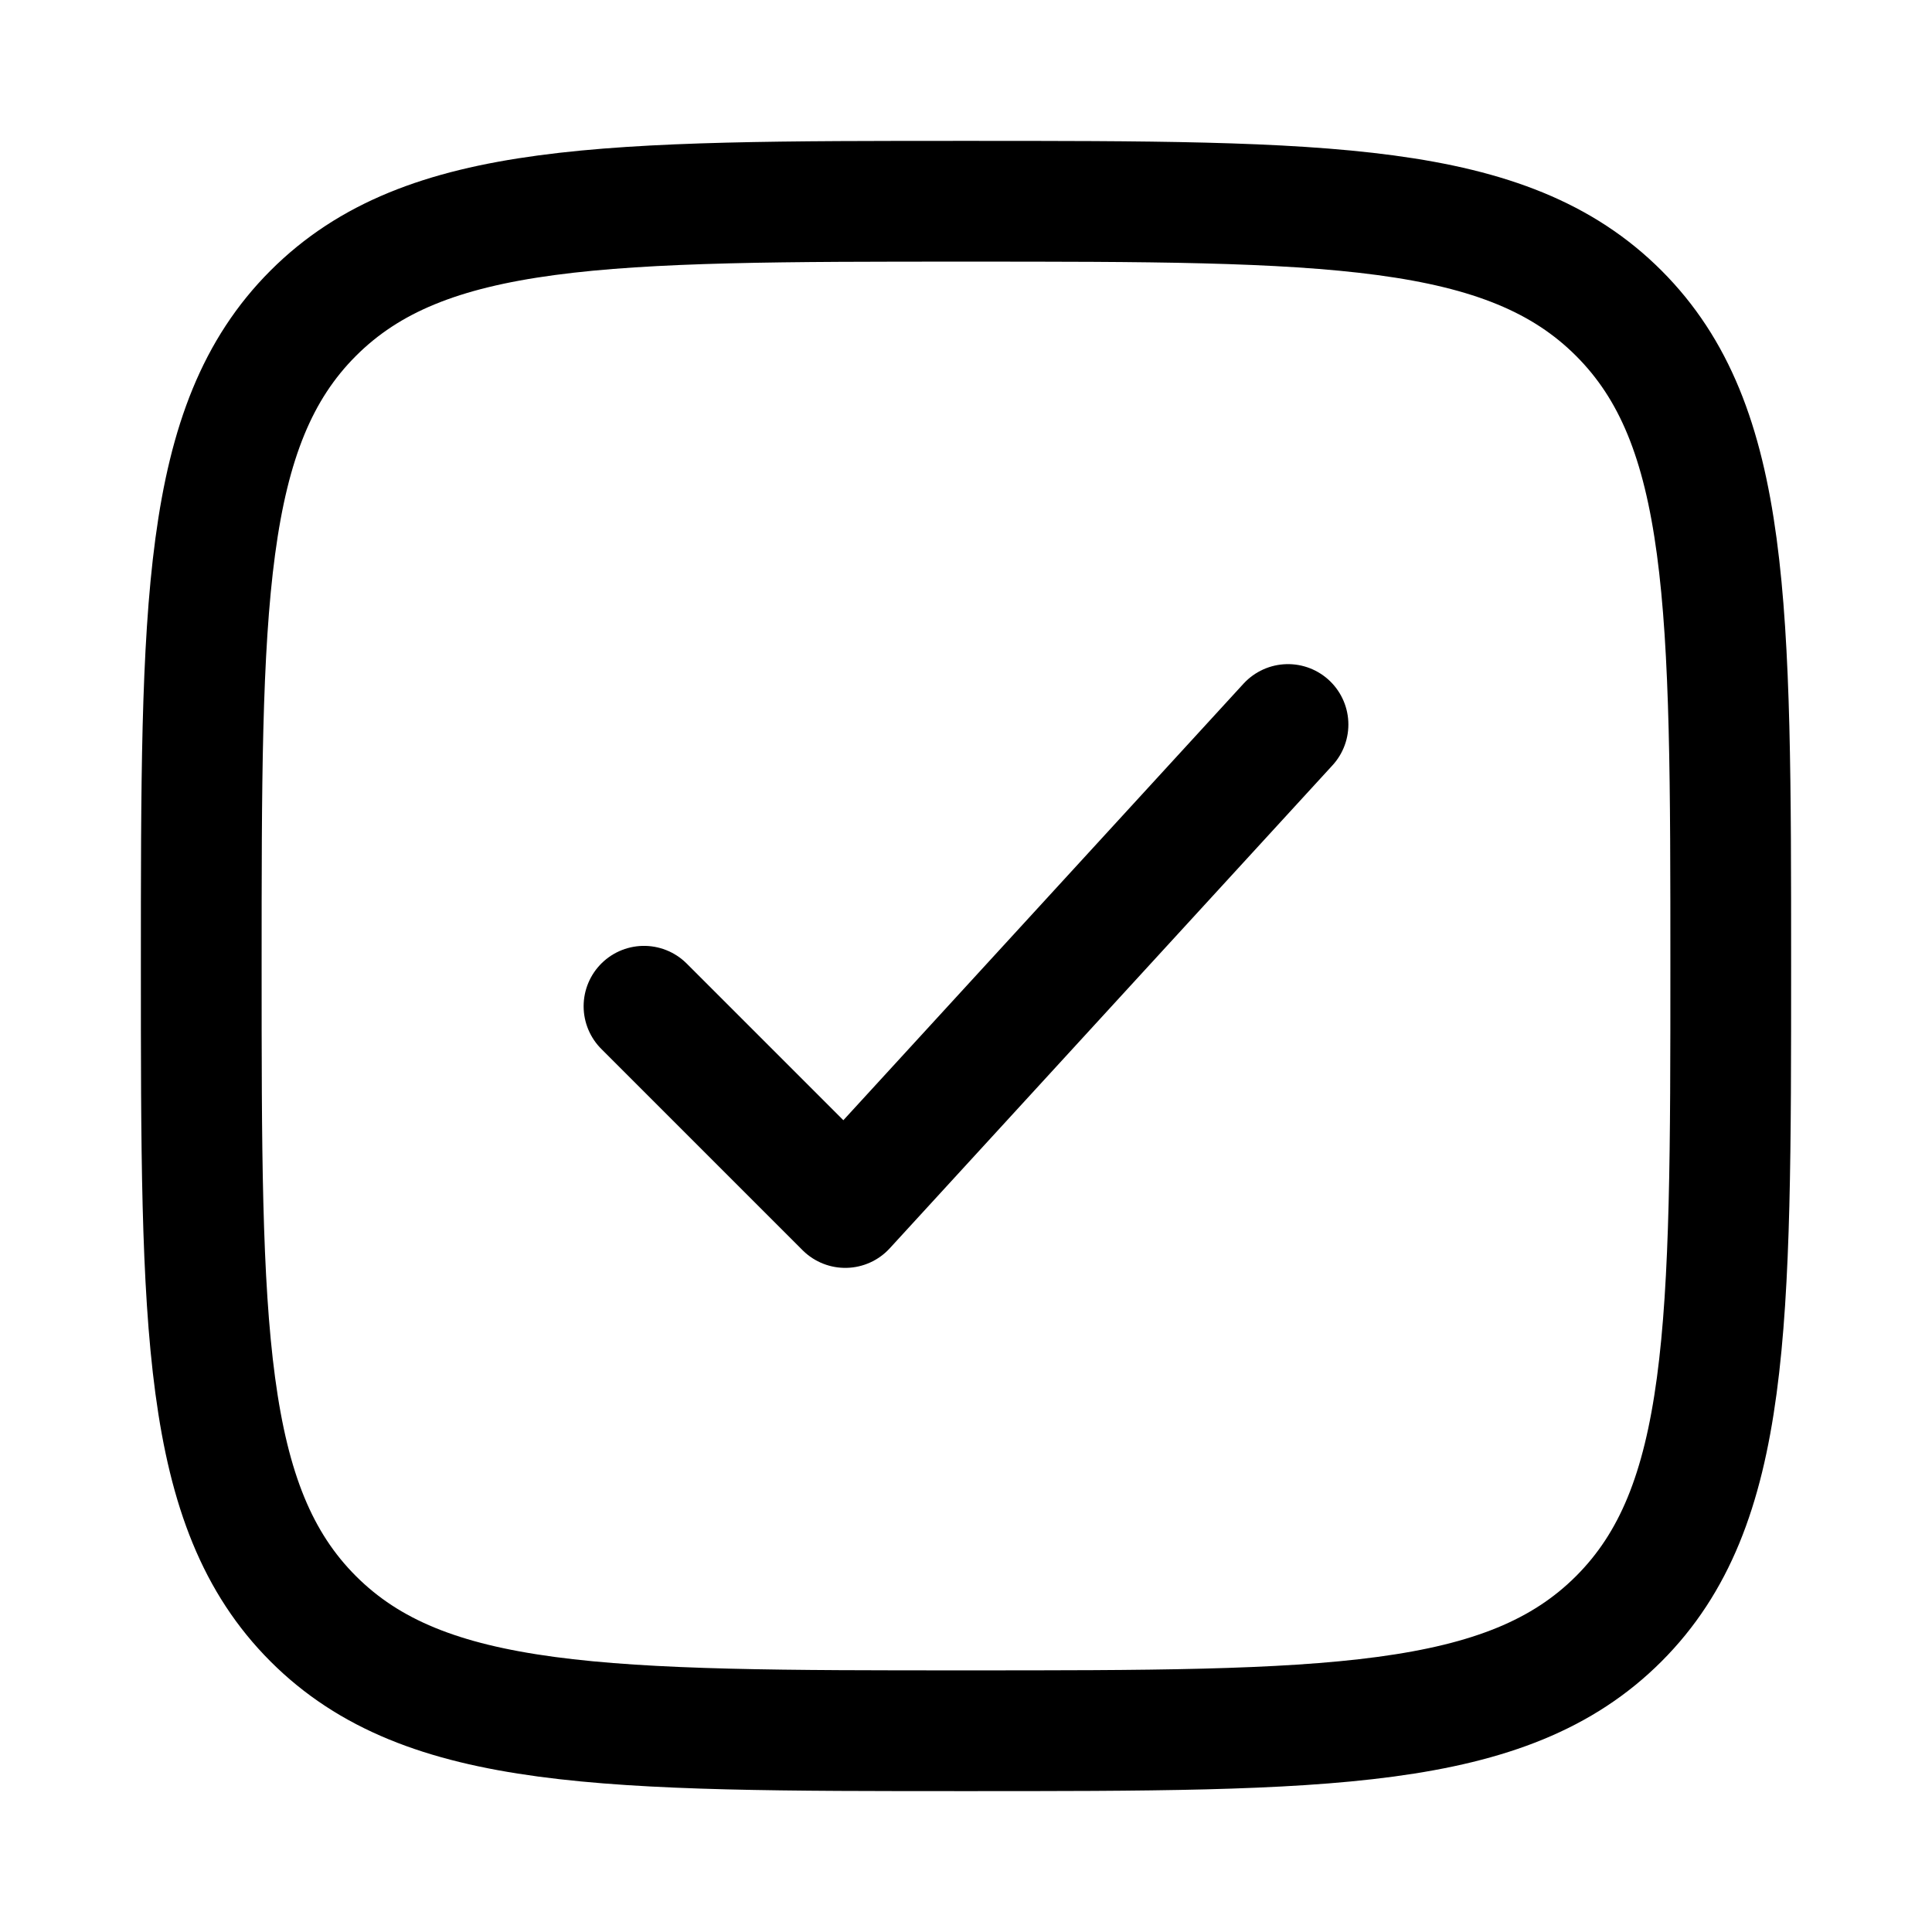
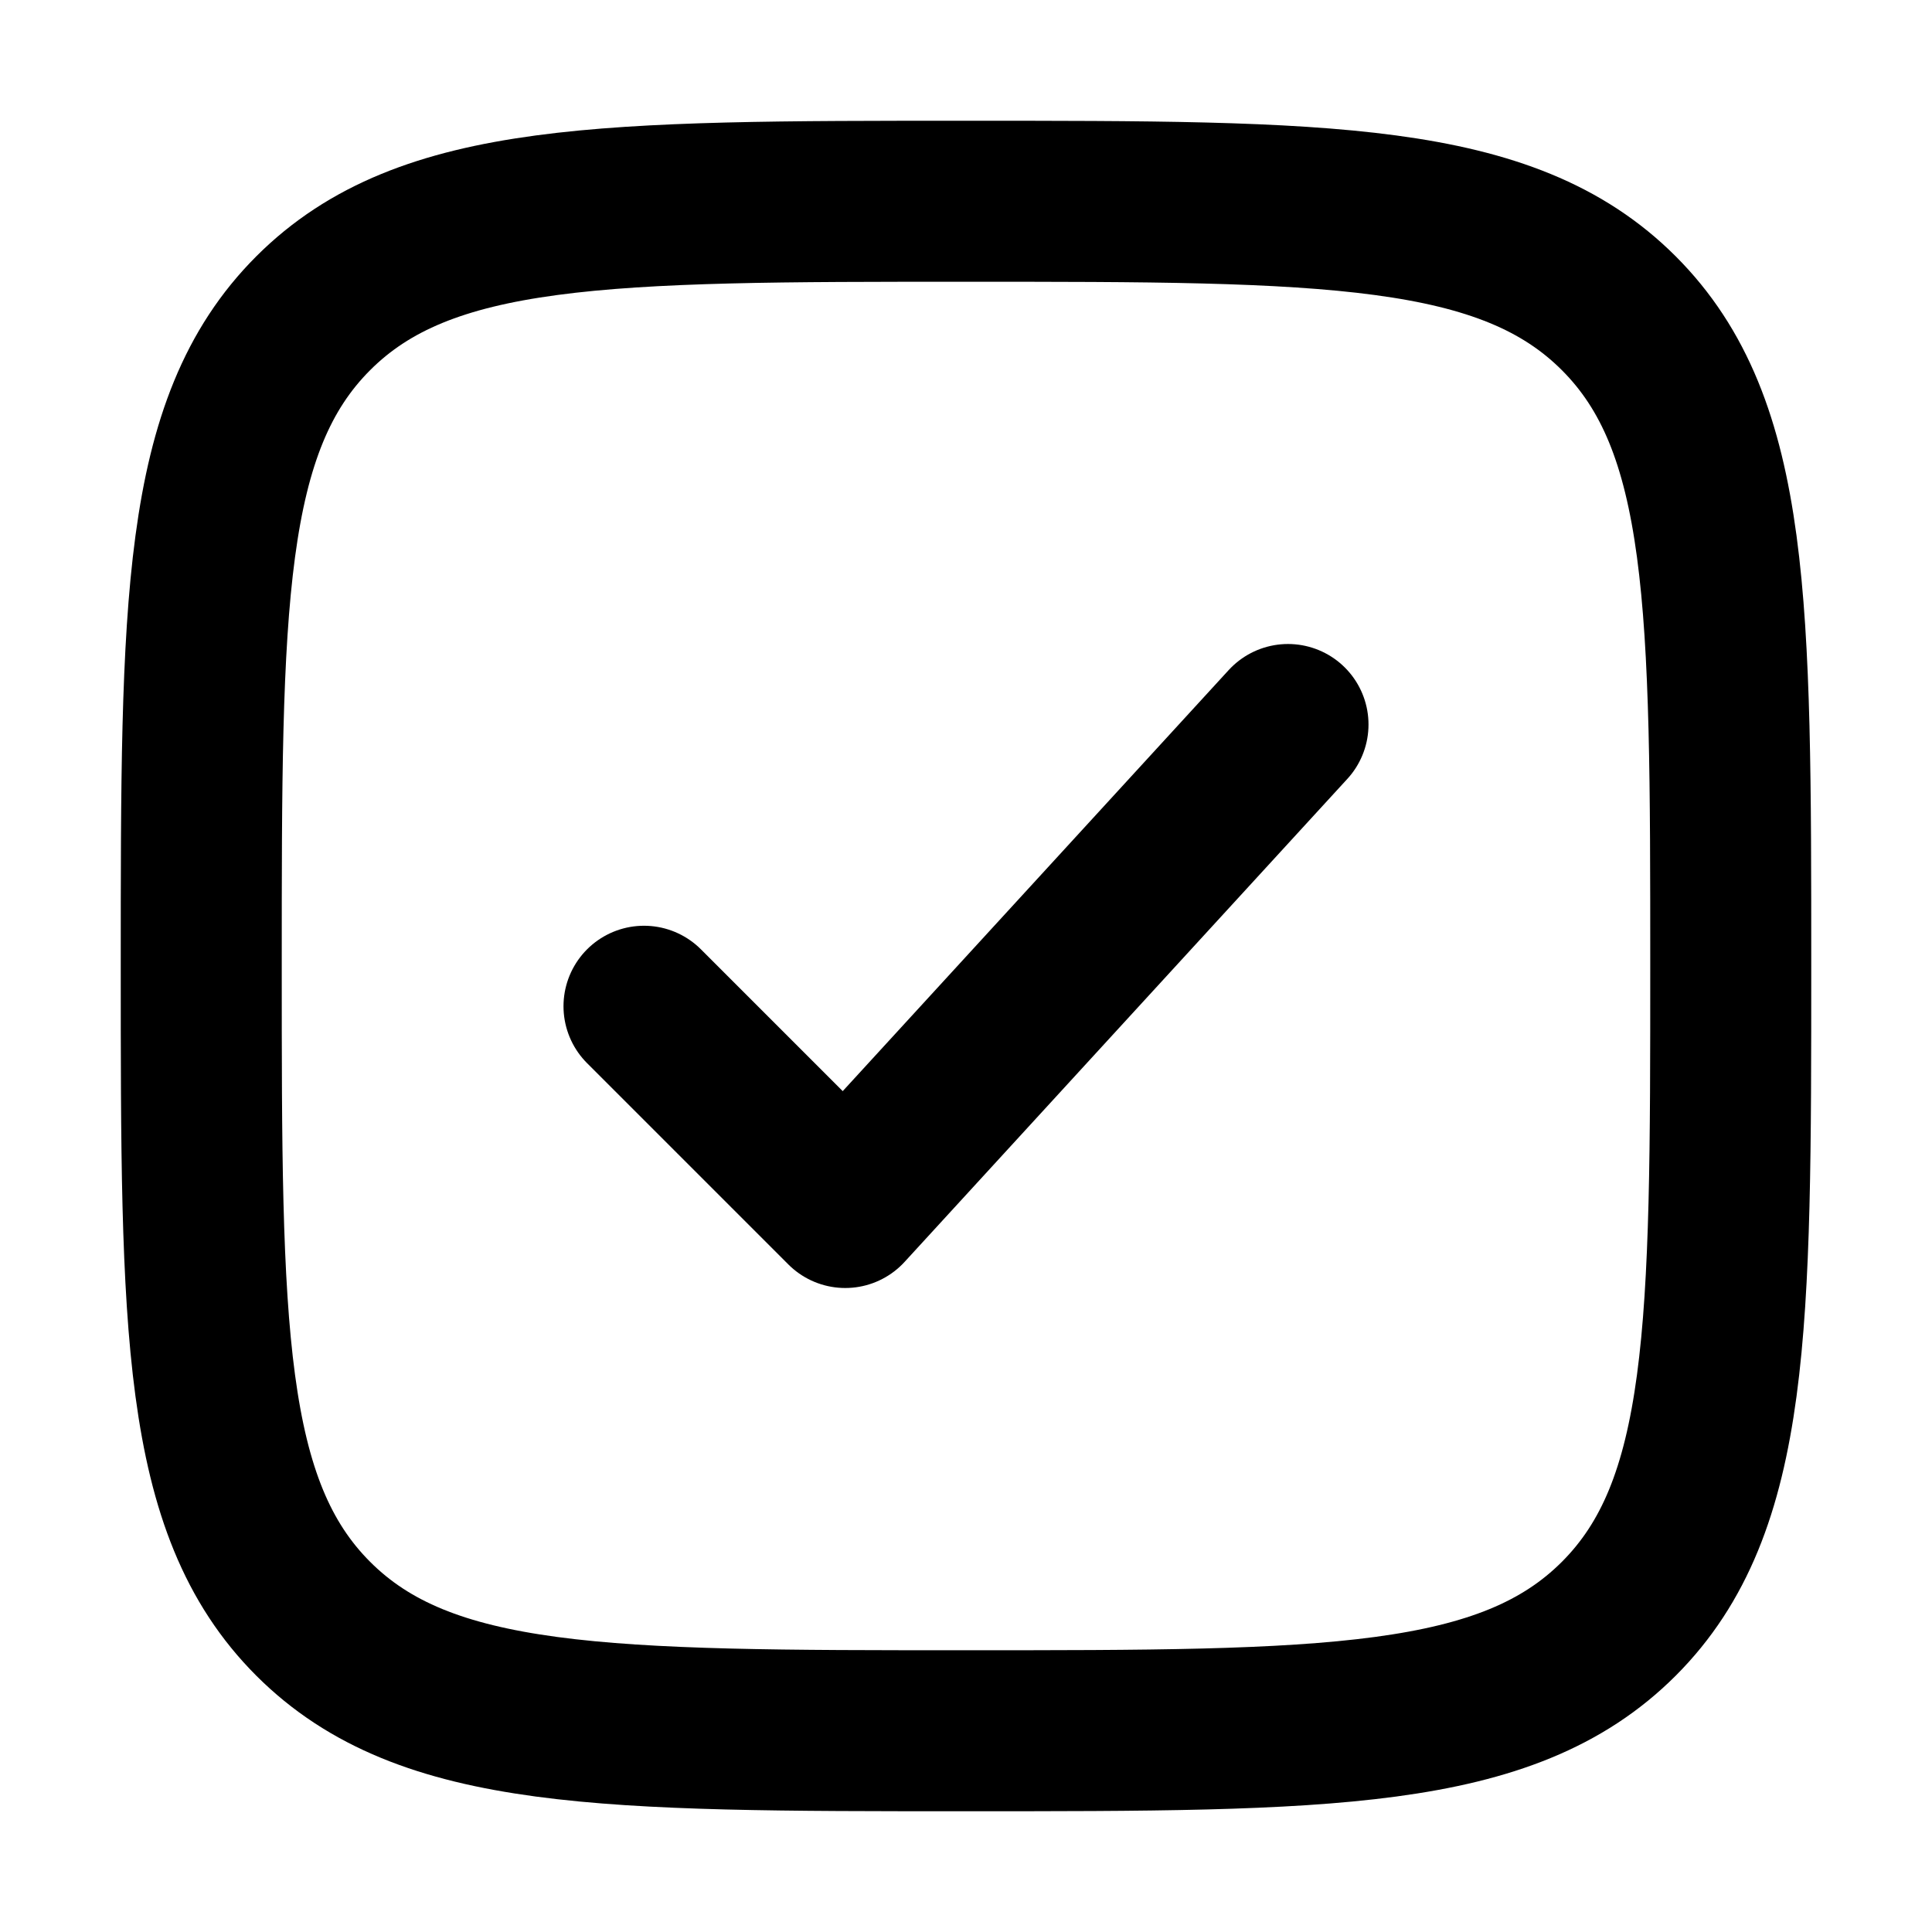
- <svg xmlns="http://www.w3.org/2000/svg" viewBox="0 0 24 24" width="24" height="24" color="#000000" fill="none">
-   <path d="M2.5 12C2.5 7.522 2.5 5.282 3.891 3.891C5.282 2.5 7.522 2.5 12 2.5C16.478 2.5 18.718 2.5 20.109 3.891C21.5 5.282 21.5 7.522 21.5 12C21.5 16.478 21.5 18.718 20.109 20.109C18.718 21.5 16.478 21.5 12 21.5C7.522 21.5 5.282 21.5 3.891 20.109C2.5 18.718 2.5 16.478 2.5 12Z" stroke="currentColor" stroke-width="1.5" />
-   <path d="M8 12.5L10.5 15L16 9" stroke="currentColor" stroke-width="1.5" stroke-linecap="round" stroke-linejoin="round" />
+ <svg xmlns="http://www.w3.org/2000/svg" viewBox="0 0 24 24" width="24" height="24" fill="none" stroke="currentColor" stroke-width="2" stroke-linecap="round" stroke-linejoin="round">
+   <path d="M2.5 12C2.5 7.522 2.5 5.282 3.891 3.891C5.282 2.5 7.522 2.5 12 2.5C16.478 2.5 18.718 2.5 20.109 3.891C21.5 5.282 21.5 7.522 21.5 12C21.5 16.478 21.5 18.718 20.109 20.109C18.718 21.5 16.478 21.5 12 21.5C7.522 21.5 5.282 21.5 3.891 20.109C2.5 18.718 2.5 16.478 2.5 12Z" />
+   <path d="M8 12.5L10.5 15L16 9" />
</svg>
